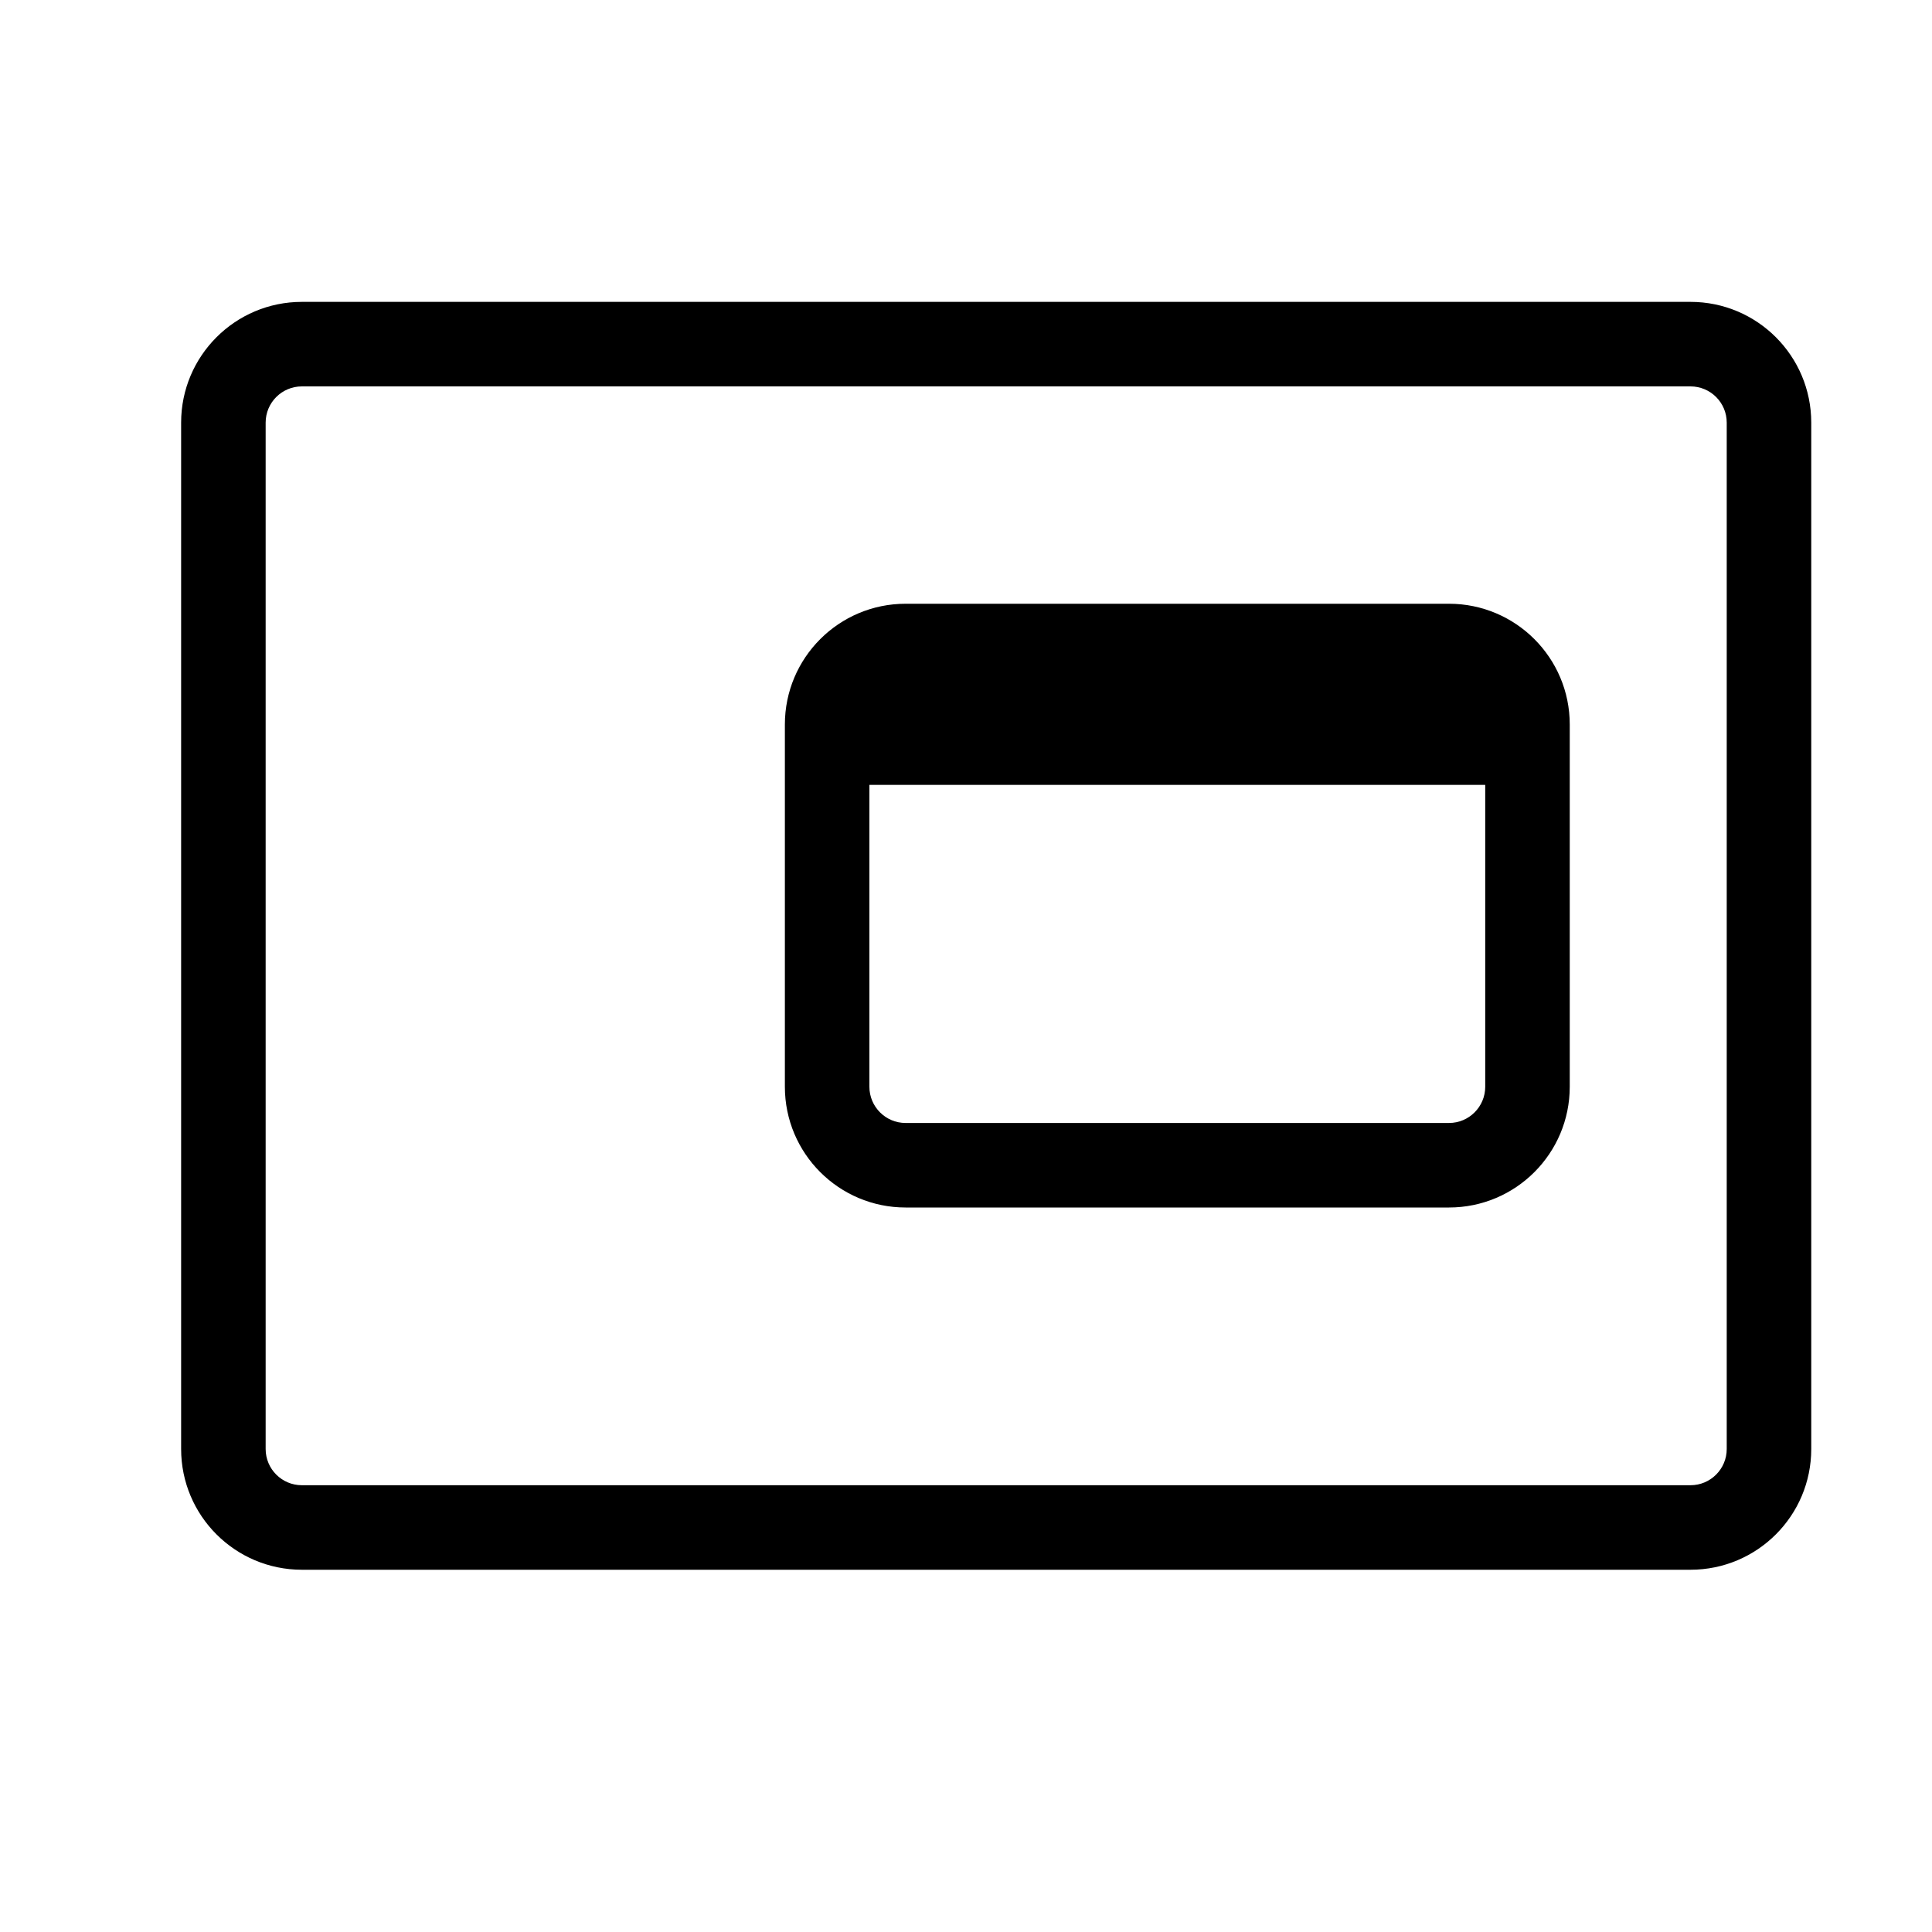
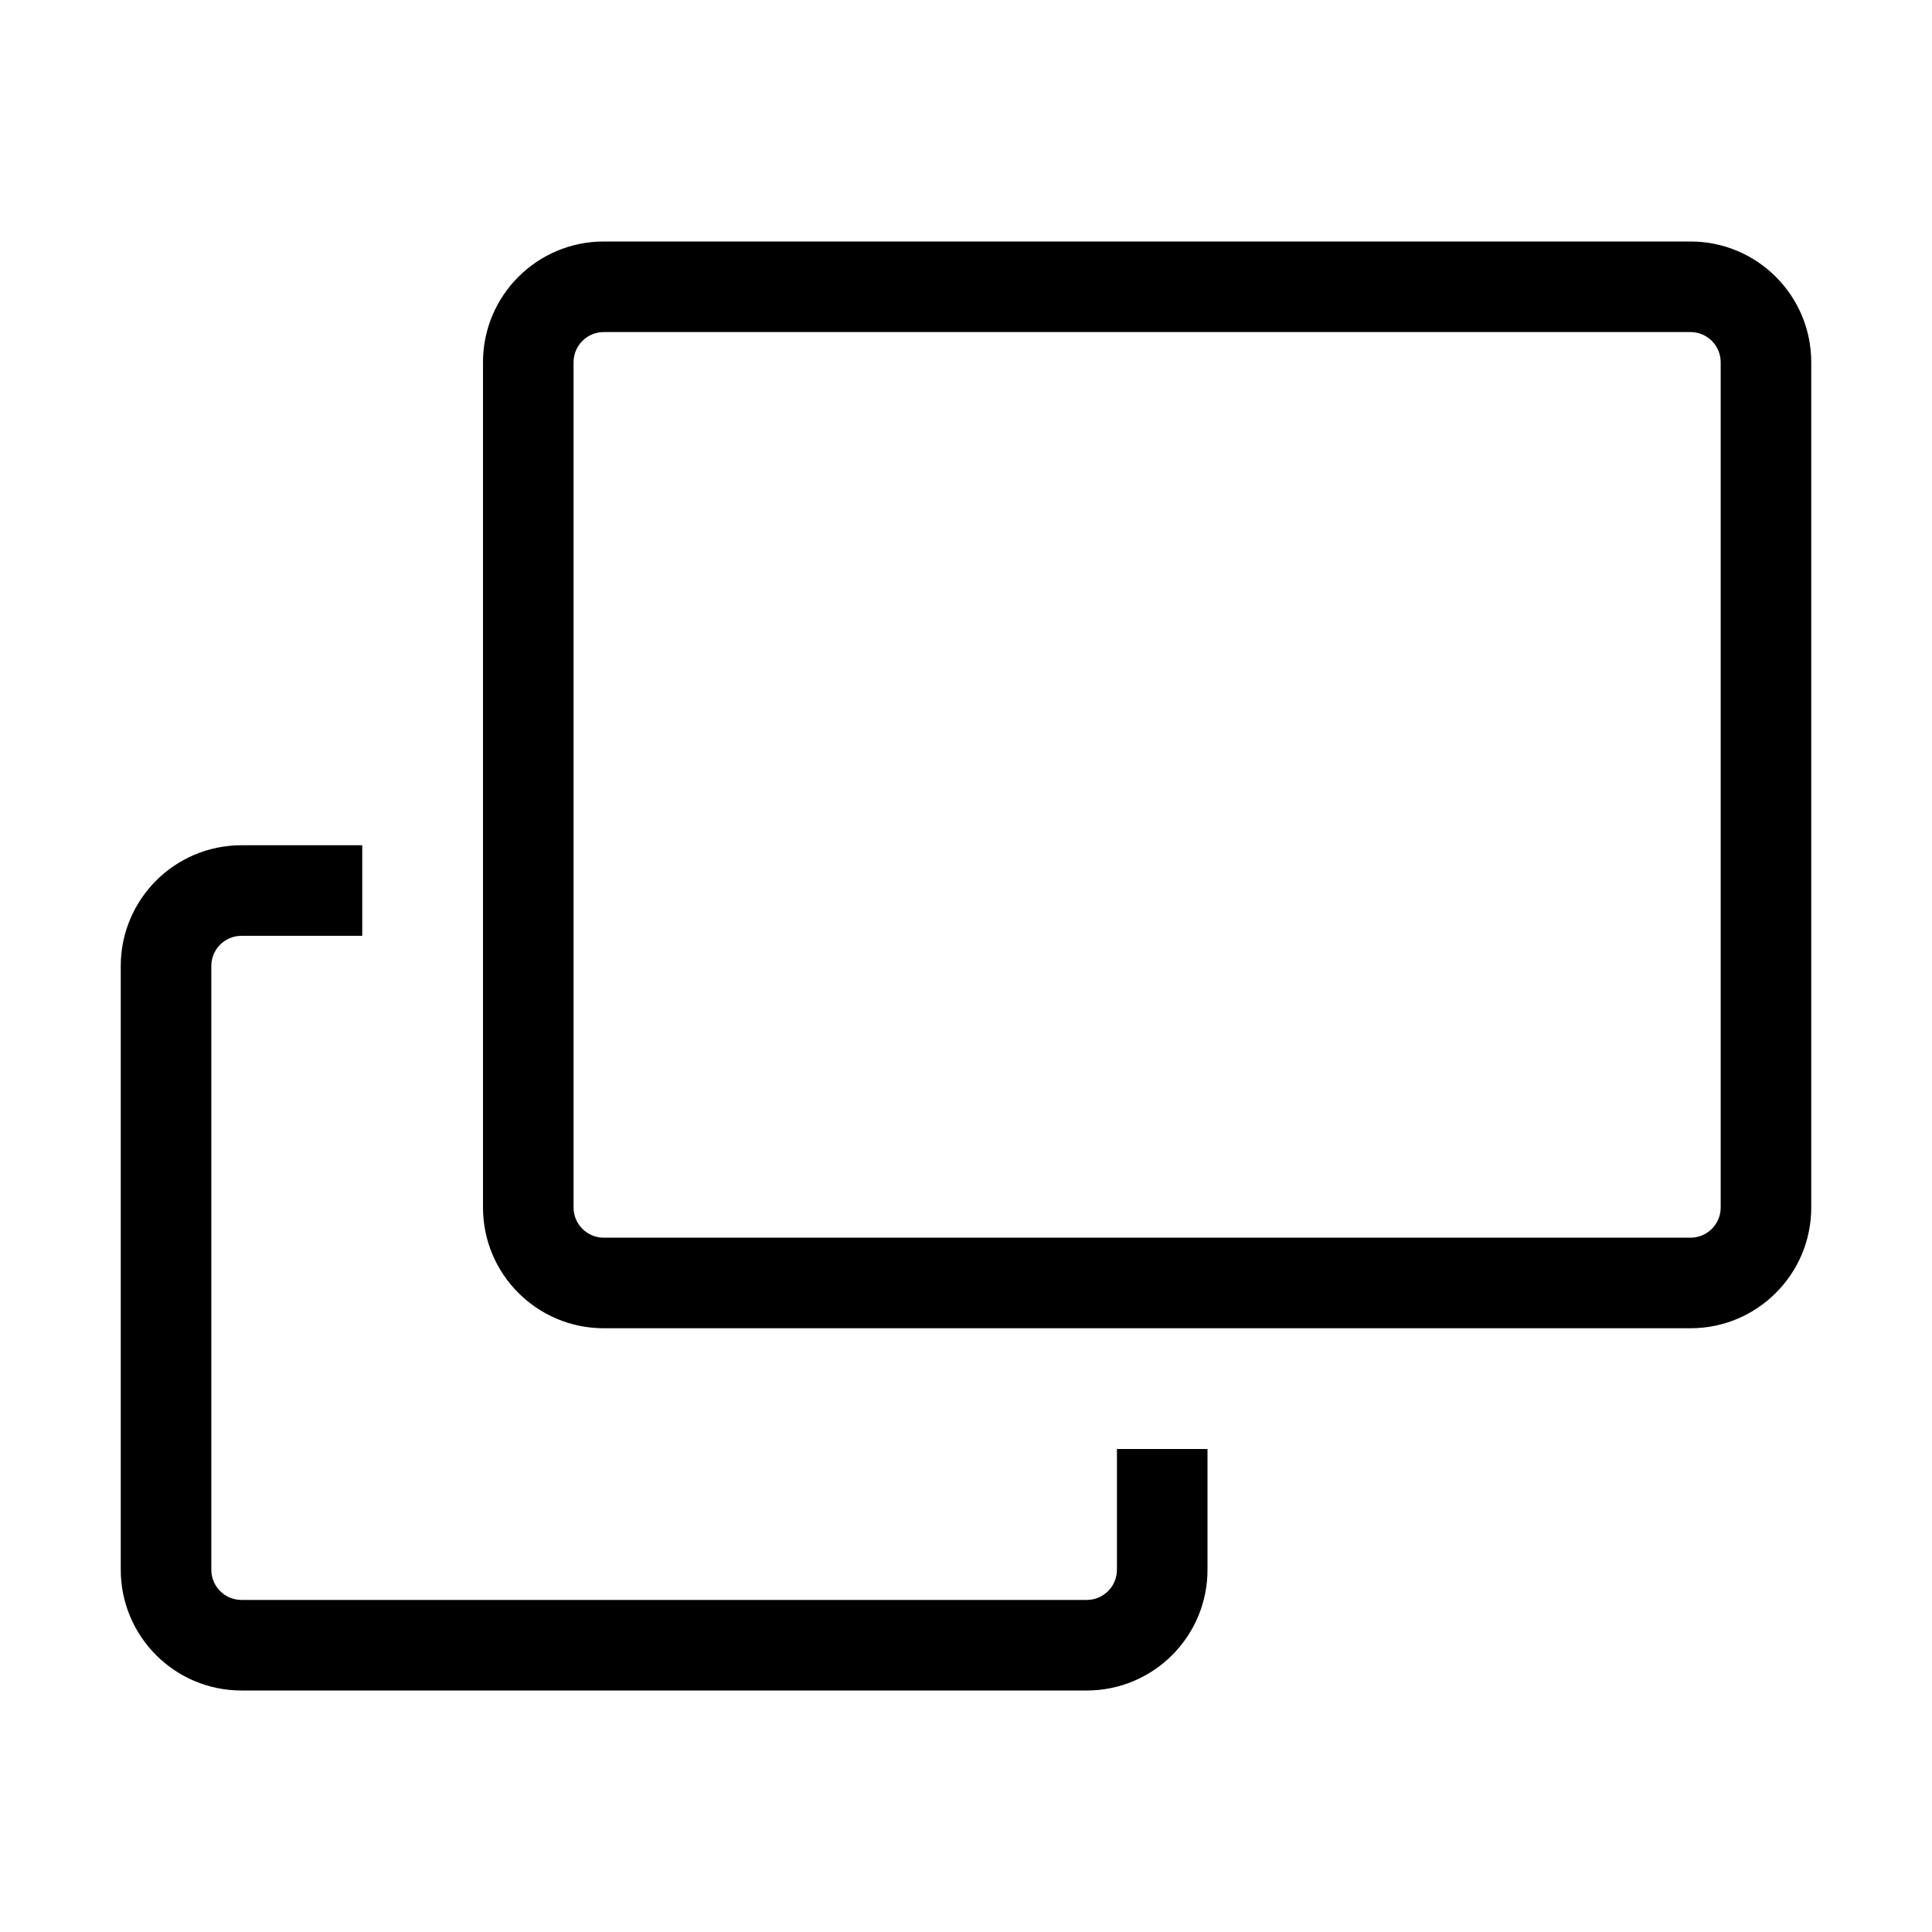
<svg xmlns="http://www.w3.org/2000/svg" width="32" height="32" viewBox="0 0 32 32">
-   <path fill-rule="evenodd" d="M28 6.4H5a.6.6 0 00-.6.6v17a.6.6 0 00.6.6h23a.6.6 0 00.6-.6V7a.6.6 0 00-.6-.6zM5 5a2 2 0 00-2 2v17a2 2 0 002 2h23a2 2 0 002-2V7a2 2 0 00-2-2H5z" clip-rule="evenodd" />
-   <path fill-rule="evenodd" d="M24 11.4h-9a.6.6 0 00-.6.6v6a.6.6 0 00.6.6h9a.6.6 0 00.6-.6v-6a.6.6 0 00-.6-.6zM15 10a2 2 0 00-2 2v6a2 2 0 002 2h9a2 2 0 002-2v-6a2 2 0 00-2-2h-9z" clip-rule="evenodd" />
-   <path d="M14 11h11v2H14v-2z" />
+   <path fill-rule="evenodd" d="M8 6a2 2 0 0 1 2-2h18a2 2 0 0 1 2 2v14a2 2 0 0 1-2 2H10a2 2 0 0 1-2-2V6Zm2-.5h18a.5.5 0 0 1 .5.5v14a.5.5 0 0 1-.5.5H10a.5.5 0 0 1-.5-.5V6a.5.5 0 0 1 .5-.5Z" clip-rule="evenodd" />
+   <path d="M4 15.5h2V14H4a2 2 0 0 0-2 2v10a2 2 0 0 0 2 2h14a2 2 0 0 0 2-2v-2h-1.5v2a.5.5 0 0 1-.5.5H4a.5.5 0 0 1-.5-.5V16a.5.5 0 0 1 .5-.5Z" />
</svg>
